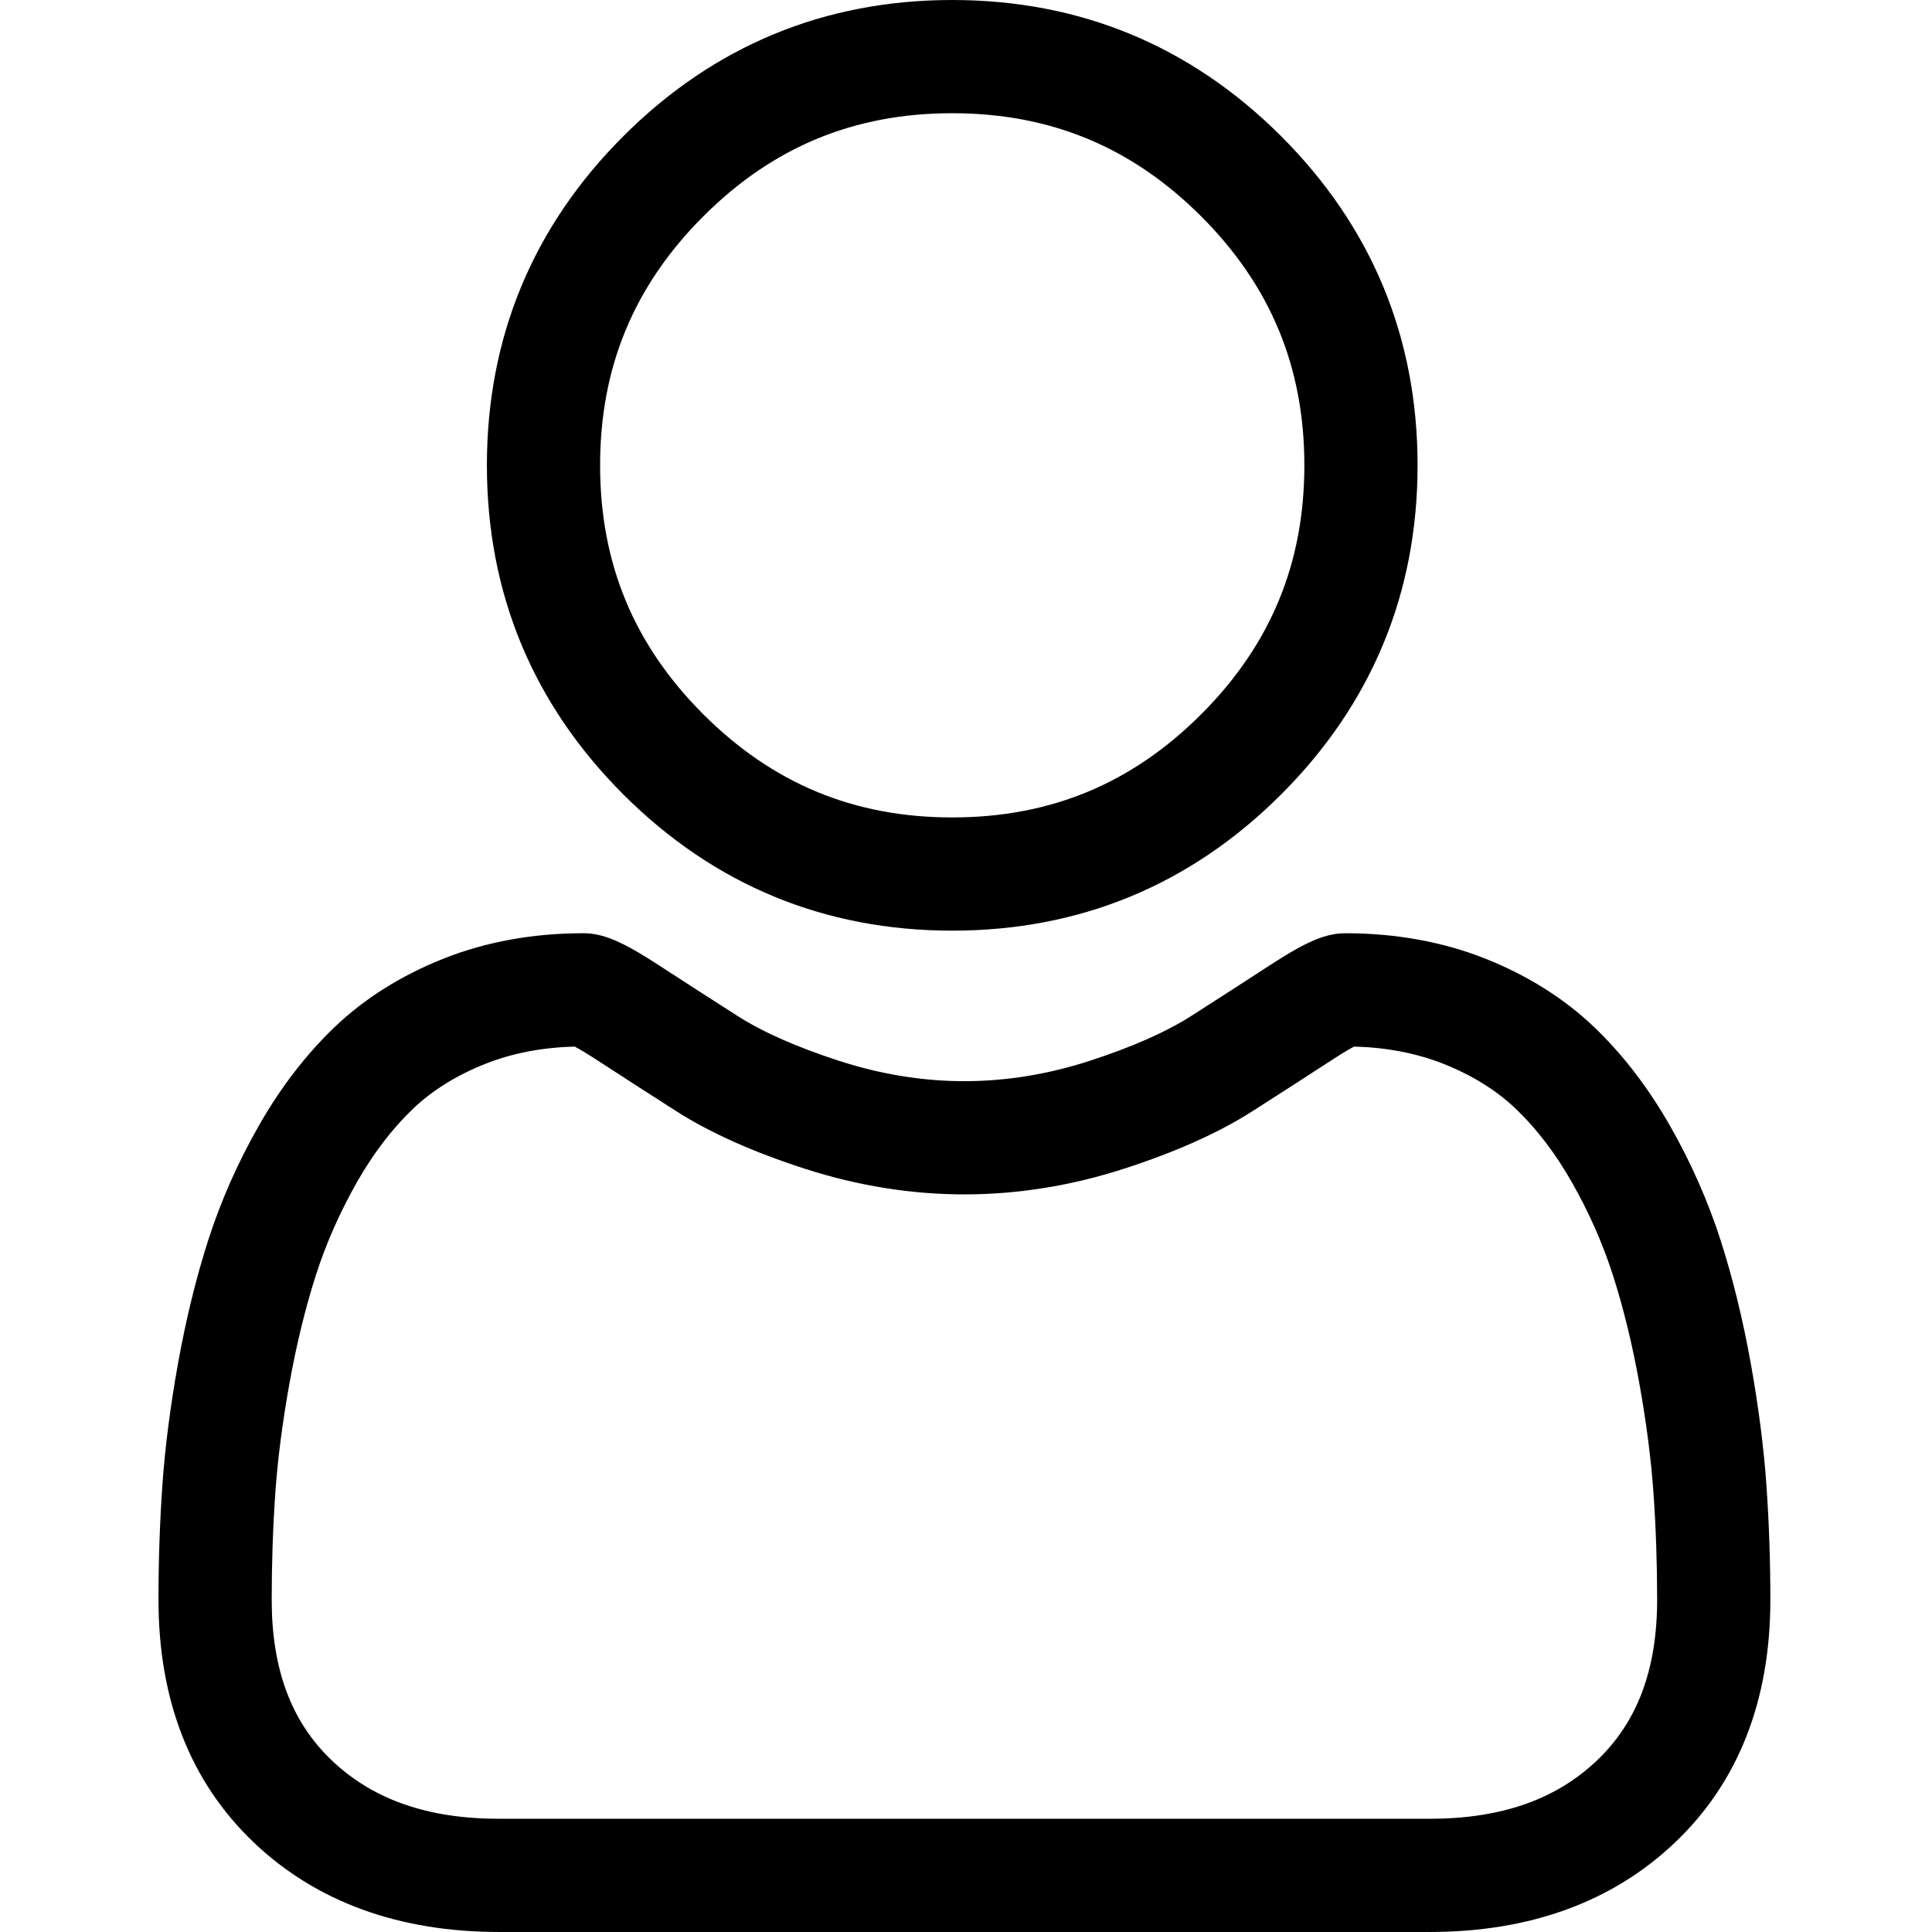
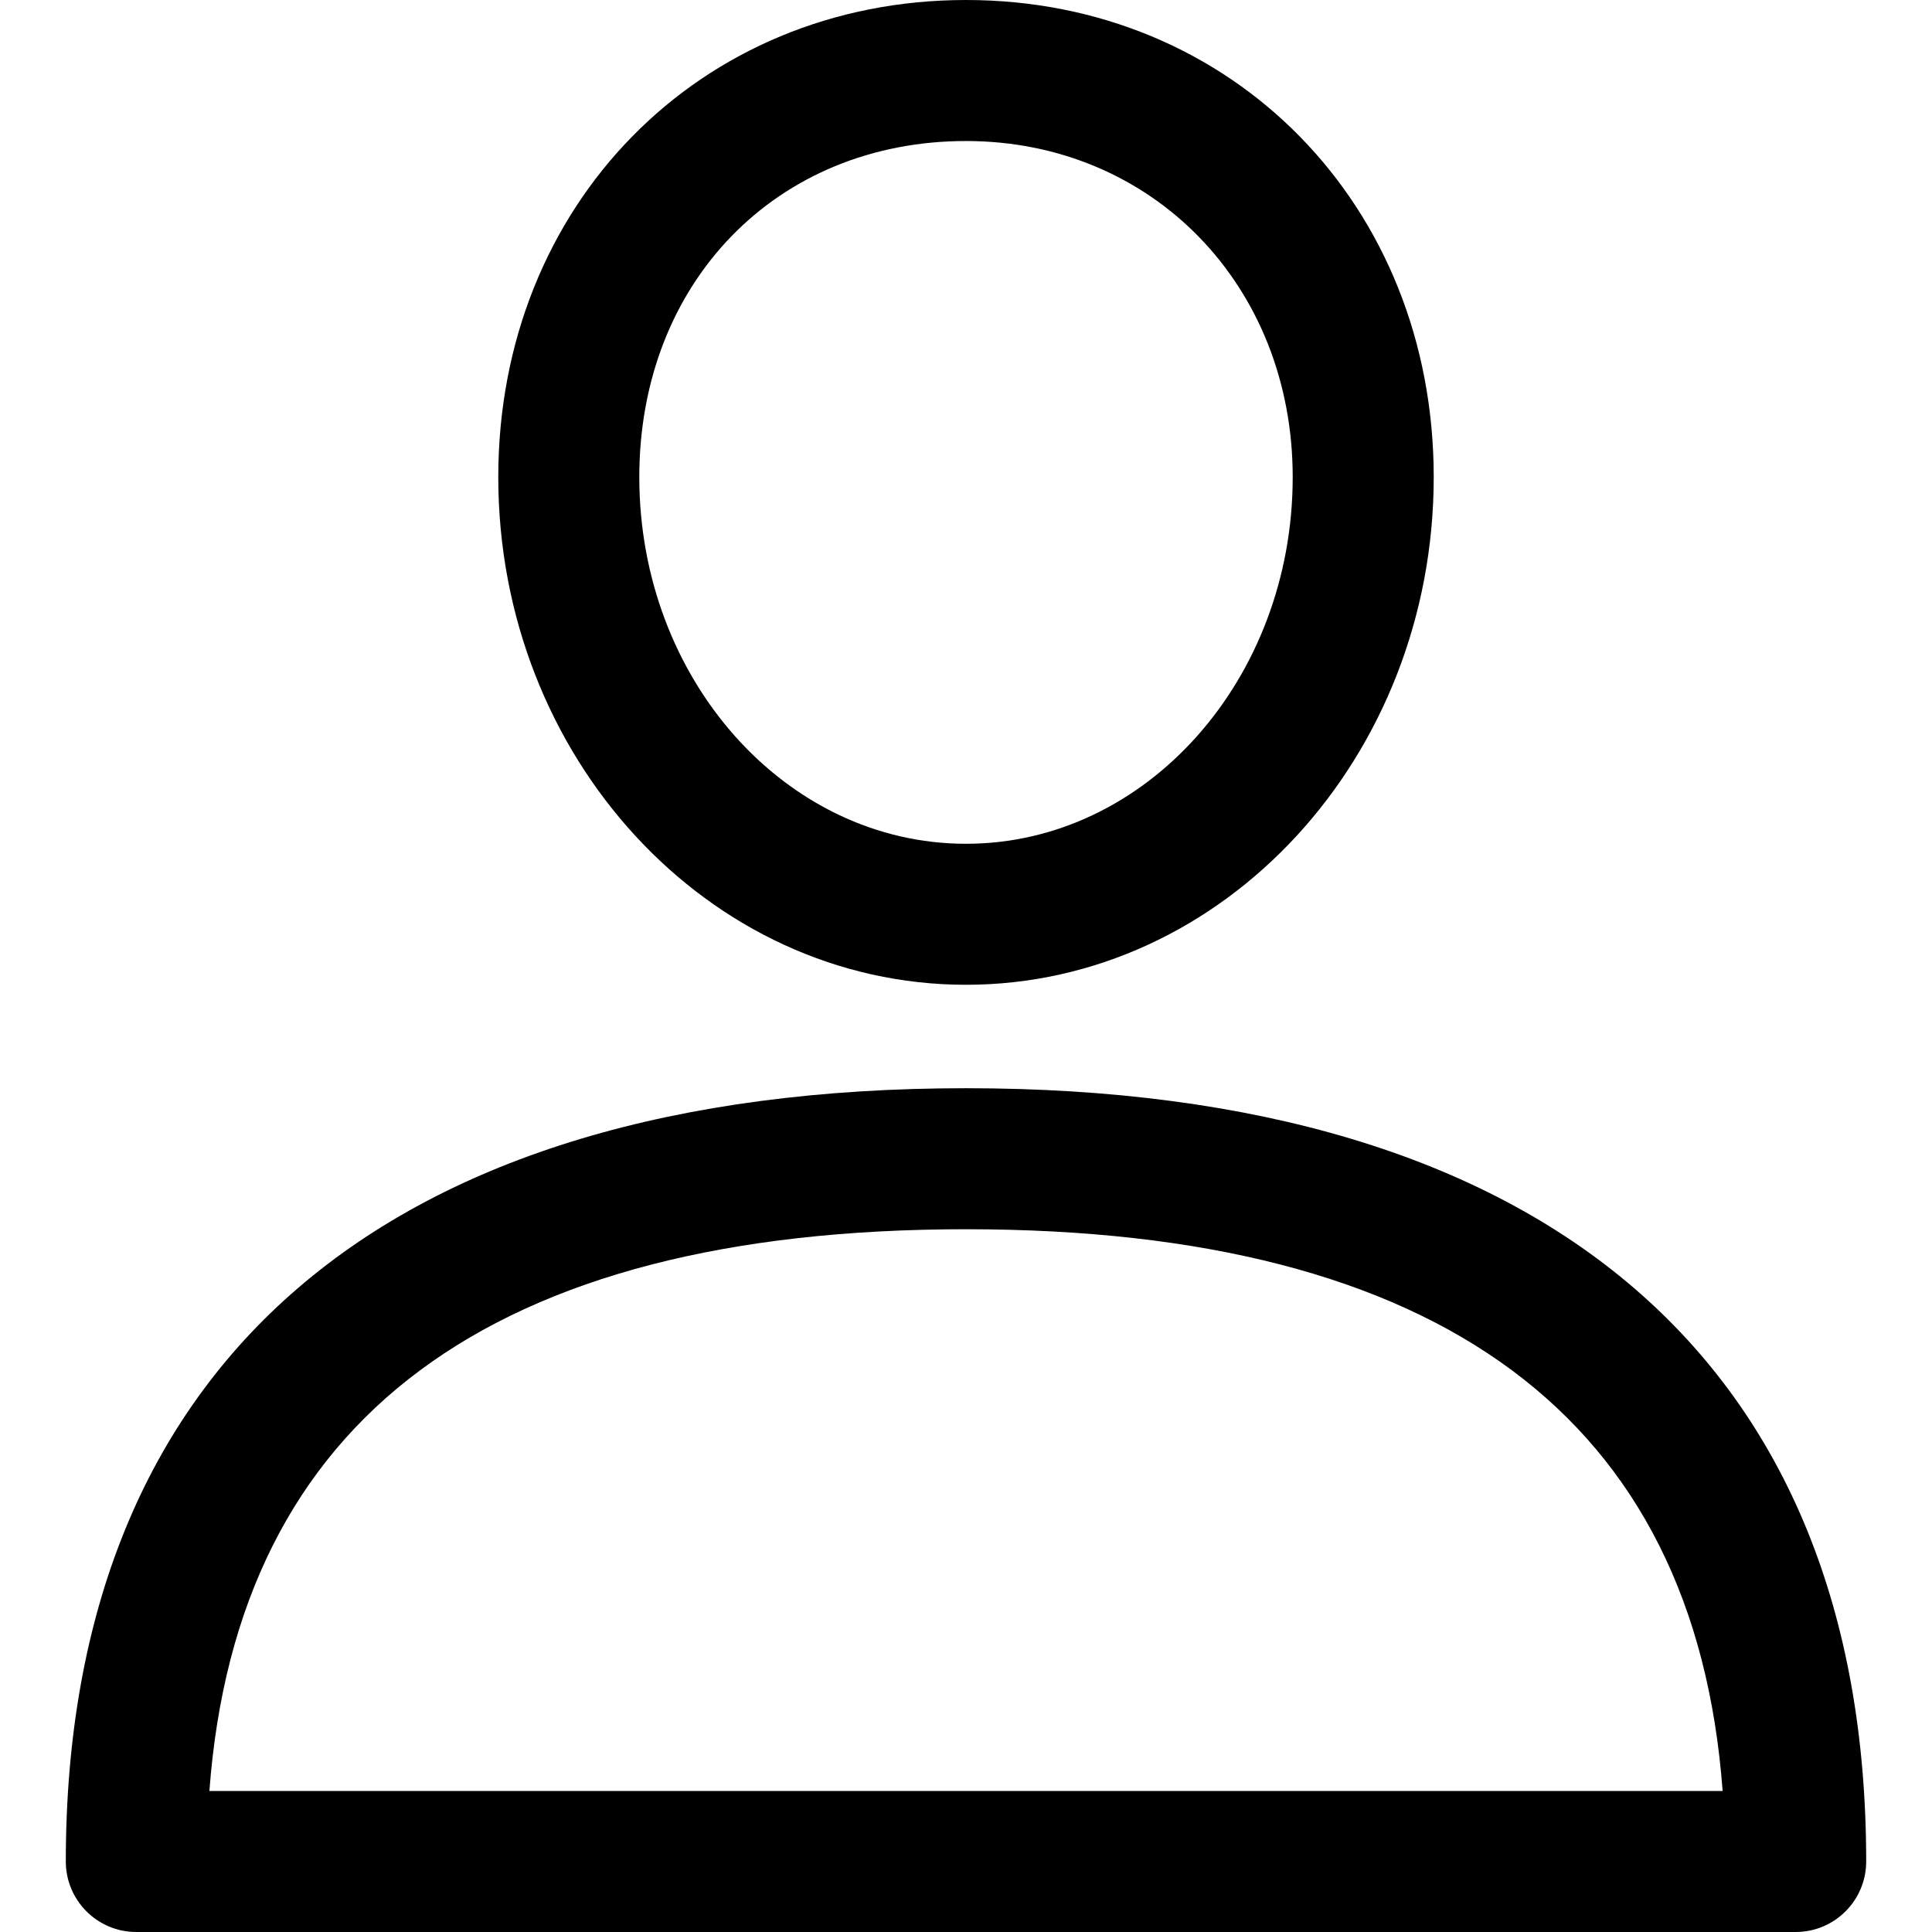
- <svg xmlns="http://www.w3.org/2000/svg" viewBox="-42 0 512 512.001">
-   <path d="m210.352 246.633c33.883 0 63.219-12.152 87.195-36.129 23.969-23.973 36.125-53.305 36.125-87.191 0-33.875-12.152-63.211-36.129-87.191-23.977-23.969-53.312-36.121-87.191-36.121-33.887 0-63.219 12.152-87.191 36.125s-36.129 53.309-36.129 87.188c0 33.887 12.156 63.223 36.129 87.195 23.98 23.969 53.316 36.125 87.191 36.125zm-65.973-189.293c18.395-18.395 39.973-27.336 65.973-27.336 25.996 0 47.578 8.941 65.977 27.336 18.395 18.398 27.34 39.98 27.34 65.973 0 26-8.945 47.578-27.34 65.977-18.398 18.398-39.98 27.34-65.977 27.34-25.992 0-47.57-8.945-65.973-27.34-18.398-18.395-27.344-39.977-27.344-65.977 0-25.992 8.945-47.574 27.344-65.973zm0 0" />
-   <path d="m426.129 393.703c-.691-9.977-2.09-20.859-4.148-32.352-2.078-11.578-4.754-22.523-7.957-32.527-3.312-10.34-7.809-20.551-13.375-30.336-5.77-10.156-12.551-19-20.16-26.277-7.957-7.613-17.699-13.734-28.965-18.199-11.227-4.441-23.668-6.691-36.977-6.691-5.227 0-10.281 2.145-20.043 8.5-6.008 3.918-13.035 8.449-20.879 13.461-6.707 4.273-15.793 8.277-27.016 11.902-10.949 3.543-22.066 5.34-33.043 5.34-10.969 0-22.086-1.797-33.043-5.34-11.211-3.621-20.301-7.625-26.996-11.898-7.77-4.965-14.801-9.496-20.898-13.469-9.754-6.355-14.809-8.5-20.035-8.5-13.312 0-25.75 2.254-36.973 6.699-11.258 4.457-21.004 10.578-28.969 18.199-7.609 7.281-14.391 16.121-20.156 26.273-5.559 9.785-10.059 19.992-13.371 30.34-3.199 10.004-5.875 20.945-7.953 32.523-2.062 11.477-3.457 22.363-4.148 32.363-.68 9.777-1.023 19.953-1.023 30.234 0 26.727 8.496 48.363 25.25 64.32 16.547 15.746 38.438 23.73 65.066 23.73h246.531c26.621 0 48.512-7.984 65.062-23.73 16.758-15.945 25.254-37.59 25.254-64.324-.004-10.316-.352-20.492-1.035-30.242zm-44.906 72.828c-10.934 10.406-25.449 15.465-44.379 15.465h-246.527c-18.934 0-33.449-5.059-44.379-15.461-10.723-10.207-15.934-24.141-15.934-42.586 0-9.594.316-19.066.949-28.16.617-8.922 1.879-18.723 3.75-29.137 1.848-10.285 4.199-19.938 6.996-28.676 2.684-8.379 6.344-16.676 10.883-24.668 4.332-7.617 9.316-14.152 14.816-19.418 5.145-4.926 11.629-8.957 19.27-11.98 7.066-2.797 15.008-4.328 23.629-4.559 1.051.559 2.922 1.625 5.953 3.602 6.168 4.02 13.277 8.605 21.137 13.625 8.859 5.648 20.273 10.75 33.91 15.152 13.941 4.508 28.16 6.797 42.273 6.797 14.113 0 28.336-2.289 42.27-6.793 13.648-4.41 25.059-9.508 33.93-15.164 8.043-5.141 14.953-9.594 21.121-13.617 3.031-1.973 4.902-3.043 5.953-3.602 8.625.23 16.566 1.762 23.637 4.559 7.637 3.023 14.121 7.059 19.266 11.98 5.5 5.262 10.484 11.797 14.816 19.422 4.543 7.988 8.207 16.289 10.887 24.66 2.801 8.75 5.156 18.398 7 28.676 1.867 10.434 3.133 20.238 3.75 29.145v.008c.637 9.059.957 18.527.961 28.148-.004 18.449-5.215 32.379-15.938 42.582zm0 0" />
+ <svg xmlns="http://www.w3.org/2000/svg" version="1.1" id="Capa_1" x="0px" y="0px" viewBox="0 0 512 512" style="enable-background:new 0 0 512 512;" xml:space="preserve">
+   <g>
+     <g>
+       <path d="M256,288.389c-153.837,0-238.56,72.776-238.56,204.925c0,10.321,8.365,18.686,18.686,18.686h439.747    c10.321,0,18.686-8.365,18.686-18.686C494.56,361.172,409.837,288.389,256,288.389z M55.492,474.628    c7.35-98.806,74.713-148.866,200.508-148.866s193.159,50.06,200.515,148.866H55.492z" />
+     </g>
+   </g>
+   <g>
+     <g>
+       <path d="M256,0c-70.665,0-123.951,54.358-123.951,126.437c0,74.19,55.604,134.54,123.951,134.54s123.951-60.35,123.951-134.534    C379.951,54.358,326.665,0,256,0z M256,223.611c-47.743,0-86.579-43.589-86.579-97.168c0-51.611,36.413-89.071,86.579-89.071    c49.363,0,86.579,38.288,86.579,89.071C342.579,180.022,303.743,223.611,256,223.611z" />
+     </g>
+   </g>
+   <g>
+ </g>
+   <g>
+ </g>
+   <g>
+ </g>
+   <g>
+ </g>
+   <g>
+ </g>
+   <g>
+ </g>
+   <g>
+ </g>
+   <g>
+ </g>
+   <g>
+ </g>
+   <g>
+ </g>
+   <g>
+ </g>
+   <g>
+ </g>
+   <g>
+ </g>
+   <g>
+ </g>
+   <g>
+ </g>
</svg>
